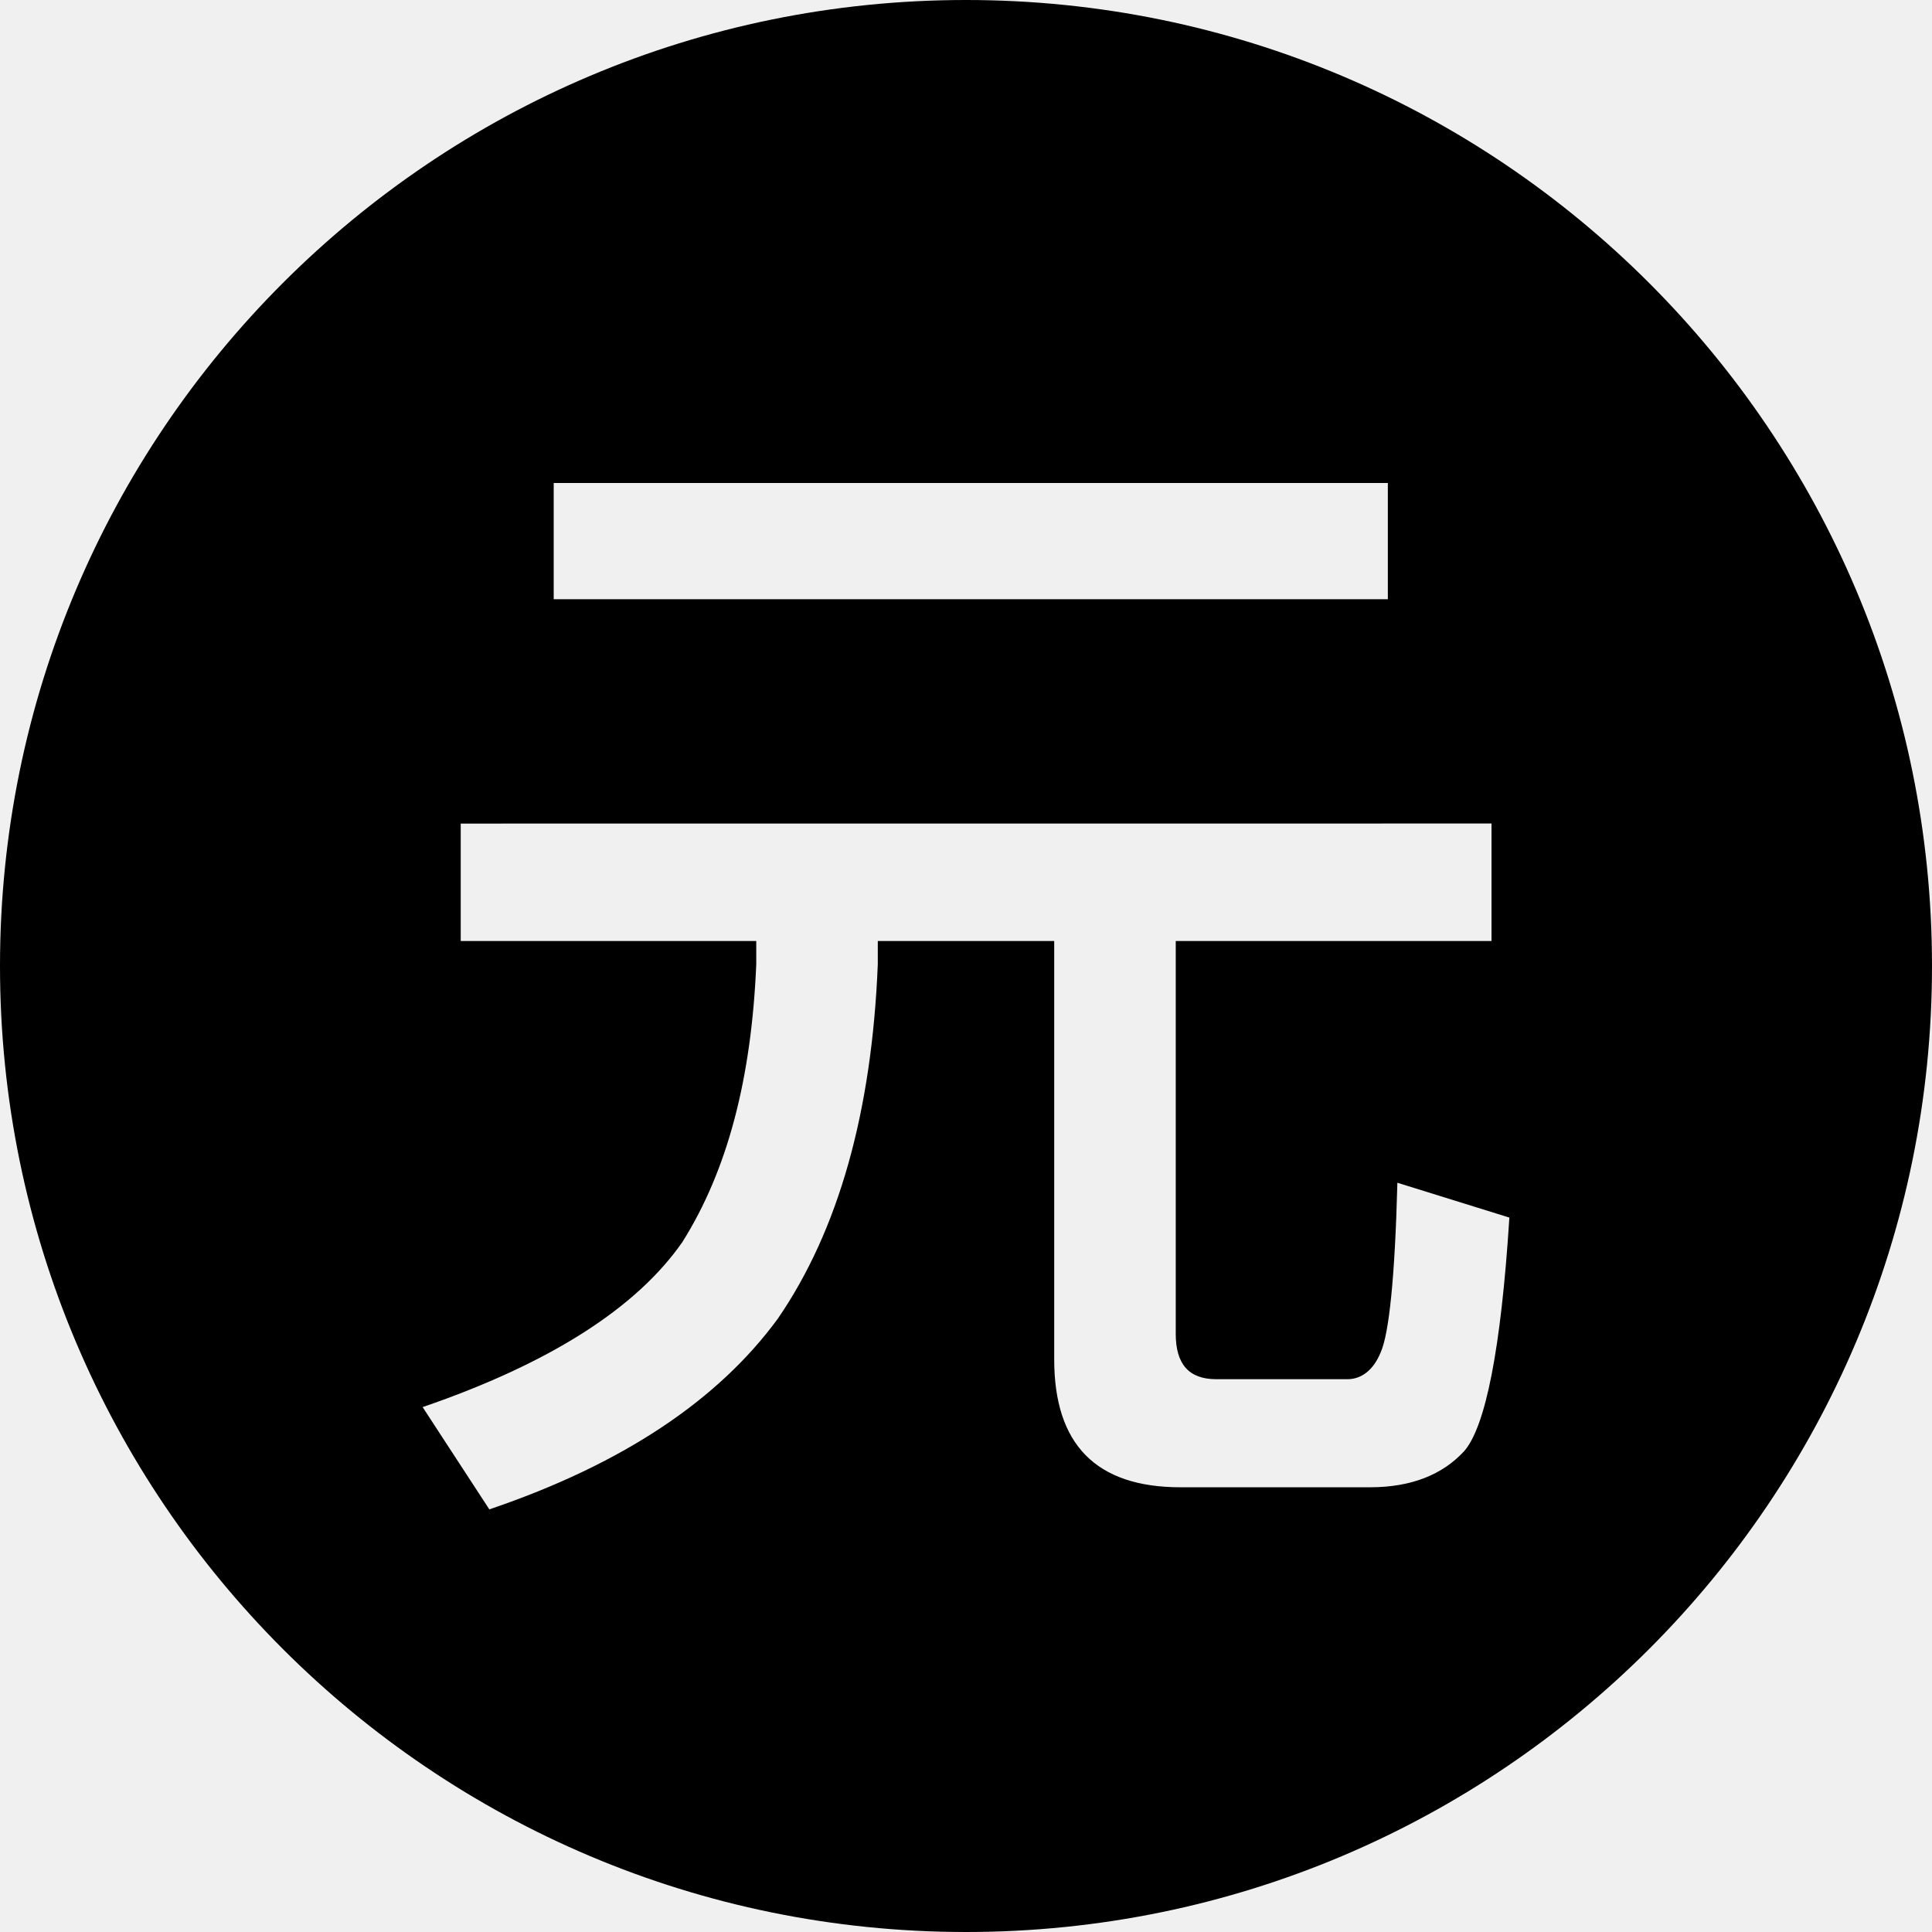
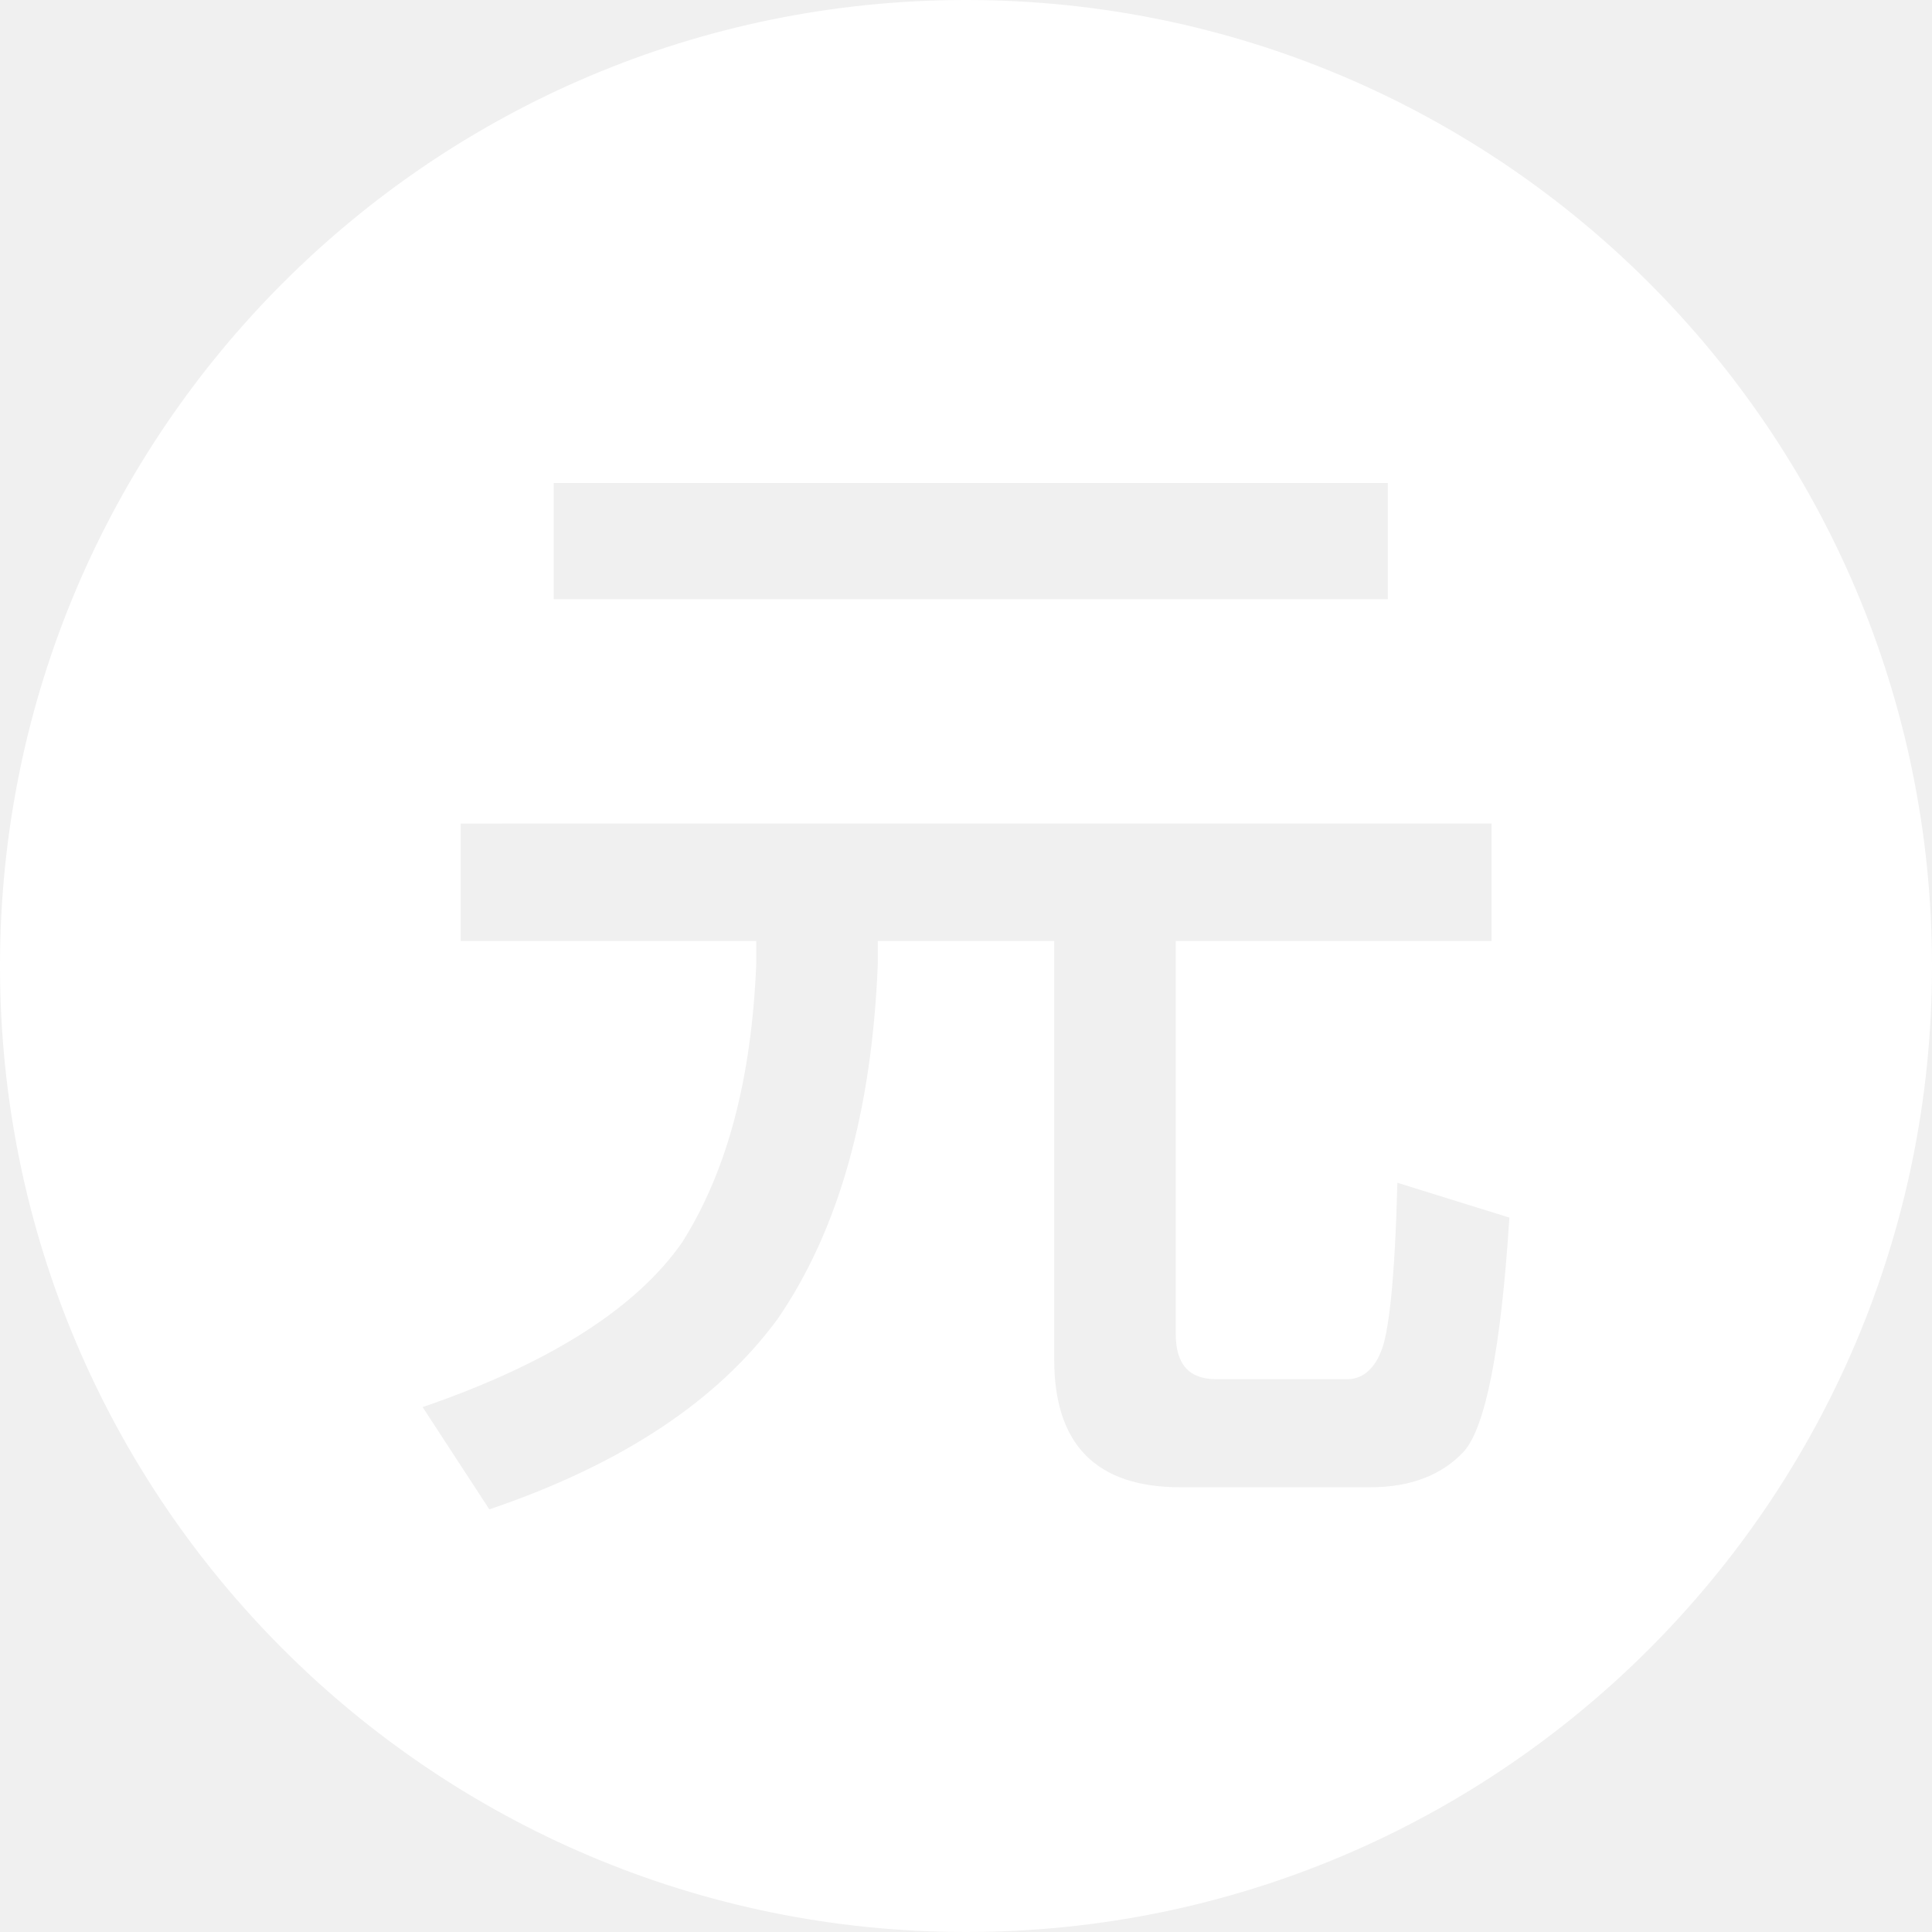
<svg xmlns="http://www.w3.org/2000/svg" viewBox="0 0 32 32">
-   <path d="M16 32C7.163 32 0 24.837 0 16S7.163 0 16 0s16 7.163 16 16-7.163 16-16 16zM9.171 8v1.925h13.816V8zm-1.54 5.641v1.945h4.895v.385c-.079 1.886-.473 3.407-1.223 4.6-.75 1.08-2.171 2.003-4.303 2.735L8.105 25c2.21-.75 3.79-1.81 4.777-3.157 1.006-1.464 1.559-3.427 1.657-5.872v-.385h2.922v6.93c0 1.406.69 2.118 2.092 2.118h3.138c.69 0 1.204-.212 1.559-.597.355-.404.612-1.694.75-3.87l-1.855-.577c-.04 1.56-.138 2.503-.277 2.81-.118.29-.315.444-.552.444h-2.171c-.454 0-.671-.25-.671-.751v-6.507h5.23V13.64z" fill-rule="evenodd" />
+   <path d="M16 32C7.163 32 0 24.837 0 16S7.163 0 16 0s16 7.163 16 16-7.163 16-16 16zM9.171 8v1.925h13.816V8zm-1.54 5.641v1.945h4.895v.385c-.079 1.886-.473 3.407-1.223 4.6-.75 1.08-2.171 2.003-4.303 2.735L8.105 25c2.21-.75 3.79-1.81 4.777-3.157 1.006-1.464 1.559-3.427 1.657-5.872v-.385h2.922v6.93c0 1.406.69 2.118 2.092 2.118h3.138c.69 0 1.204-.212 1.559-.597.355-.404.612-1.694.75-3.87l-1.855-.577c-.04 1.56-.138 2.503-.277 2.81-.118.29-.315.444-.552.444h-2.171c-.454 0-.671-.25-.671-.751v-6.507h5.23V13.64z" fill="#fff" fill-rule="evenodd" />
</svg>
